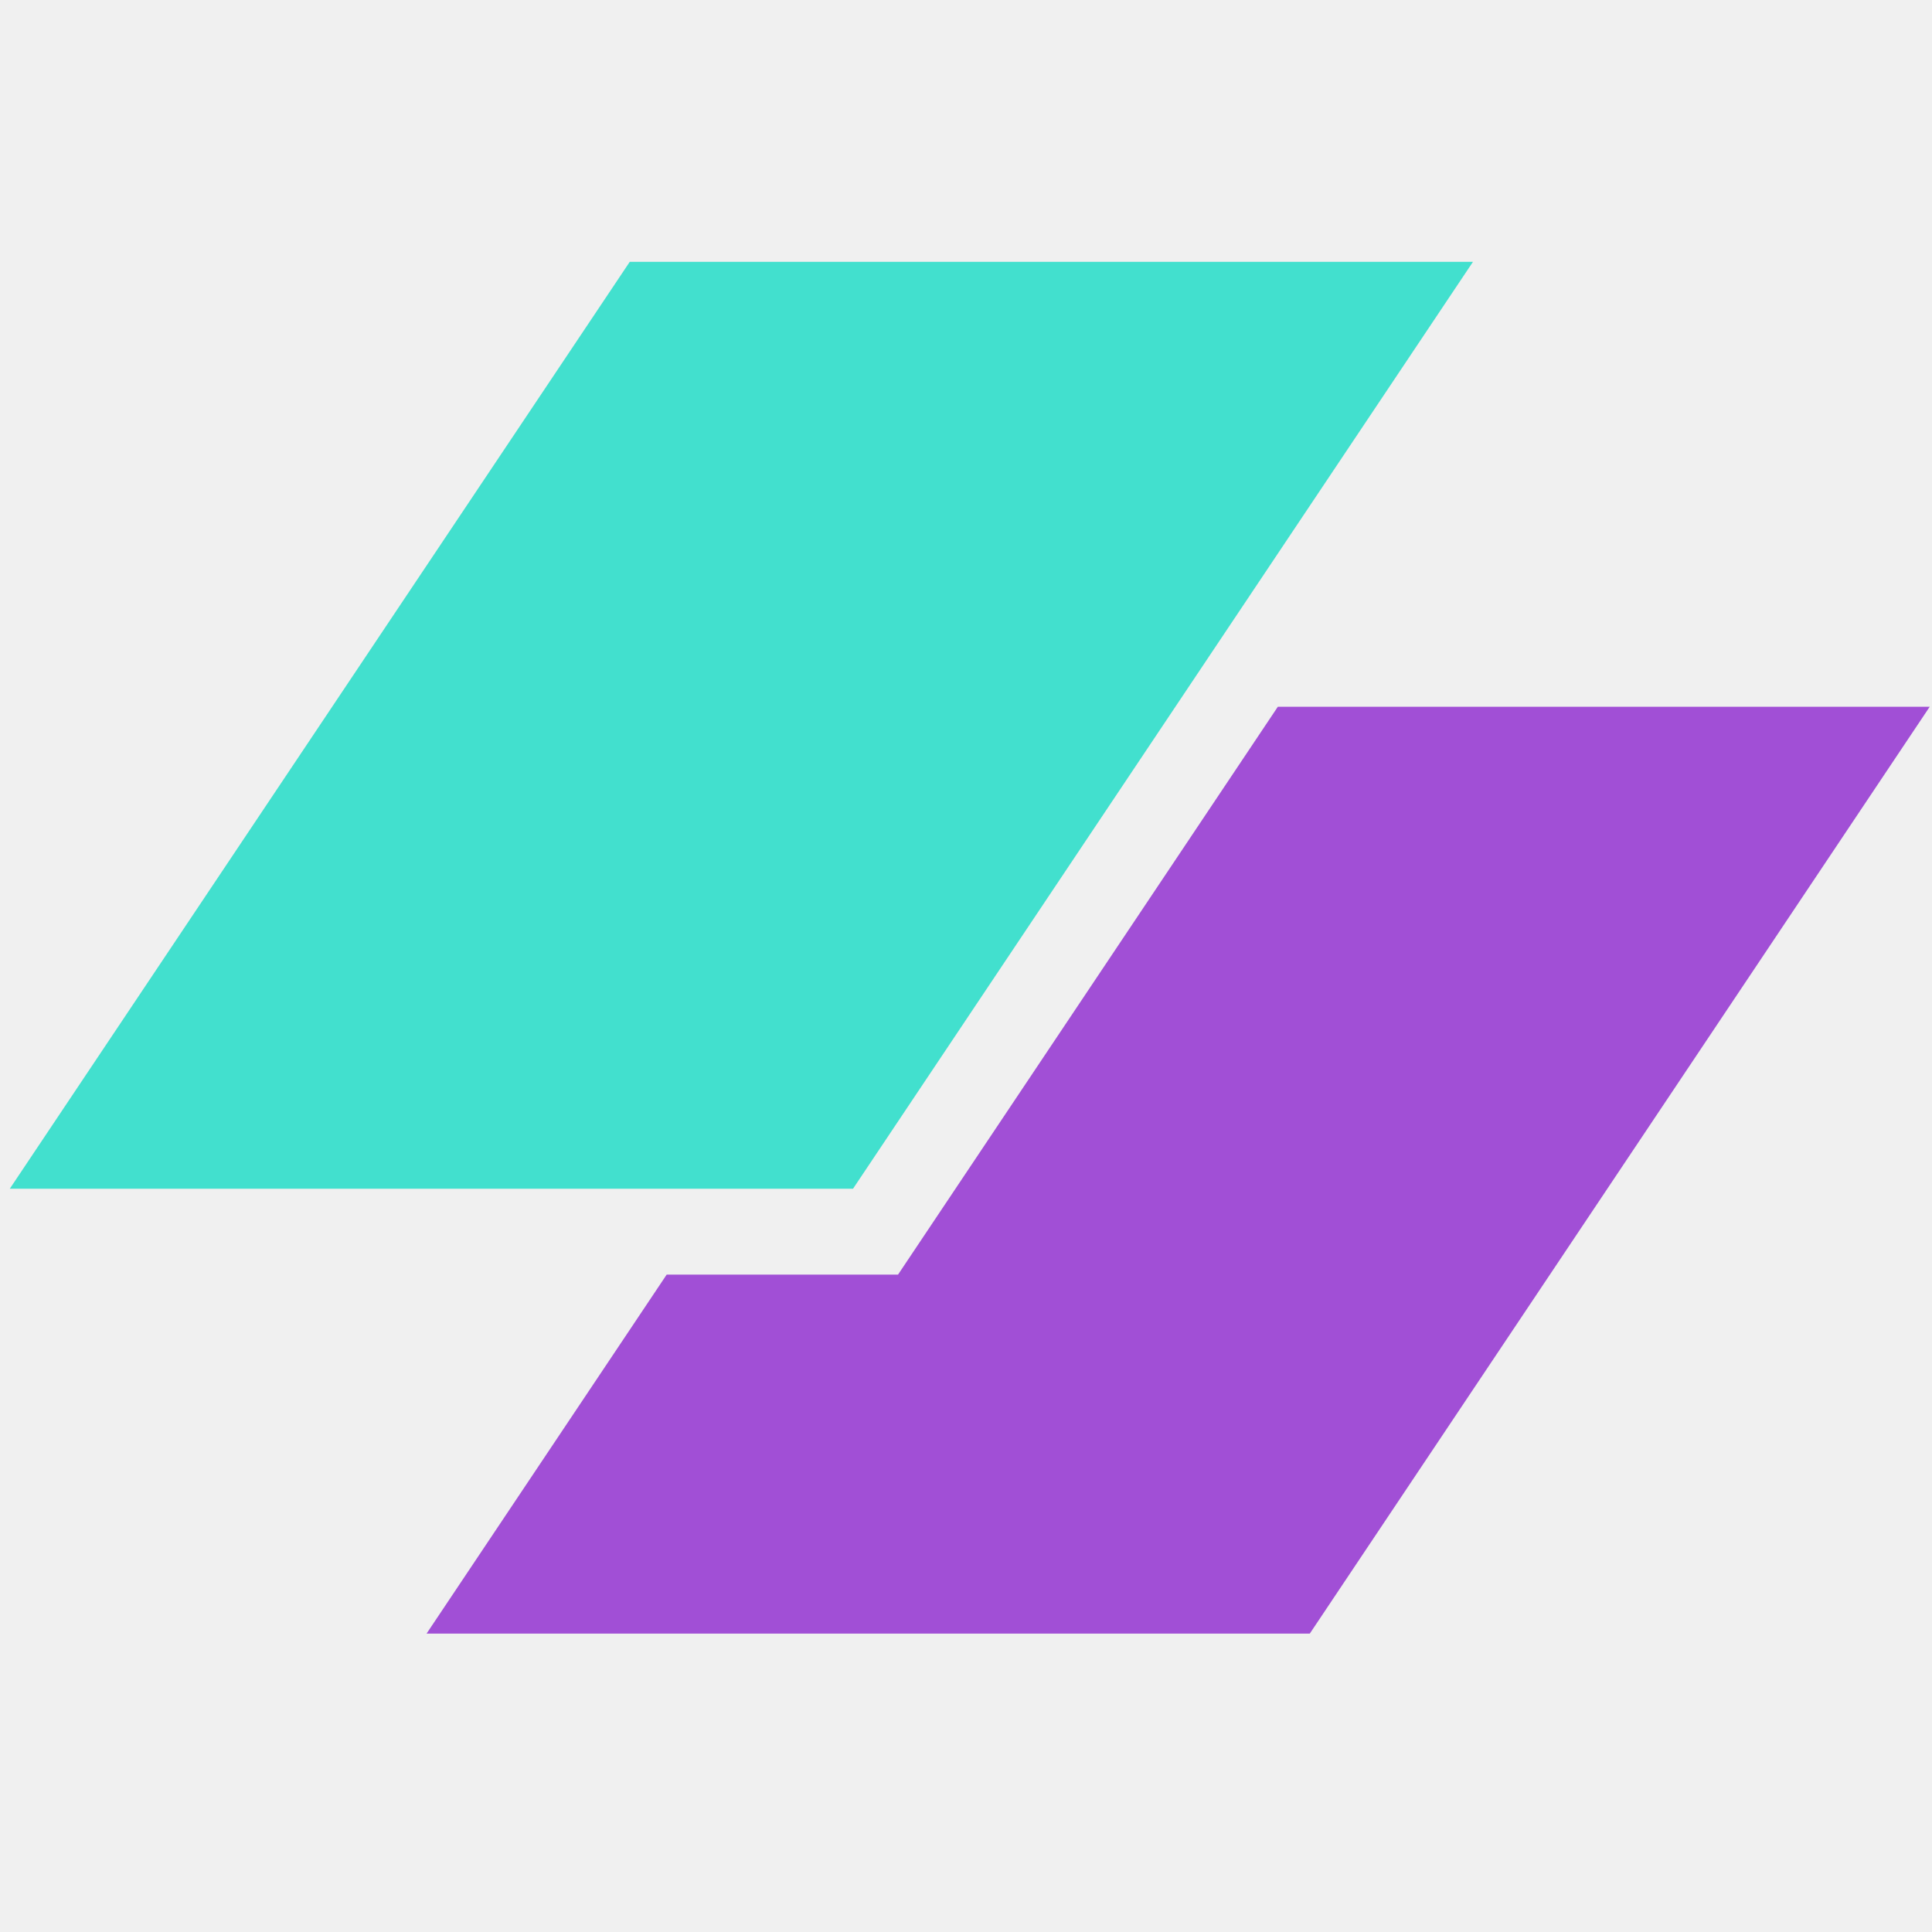
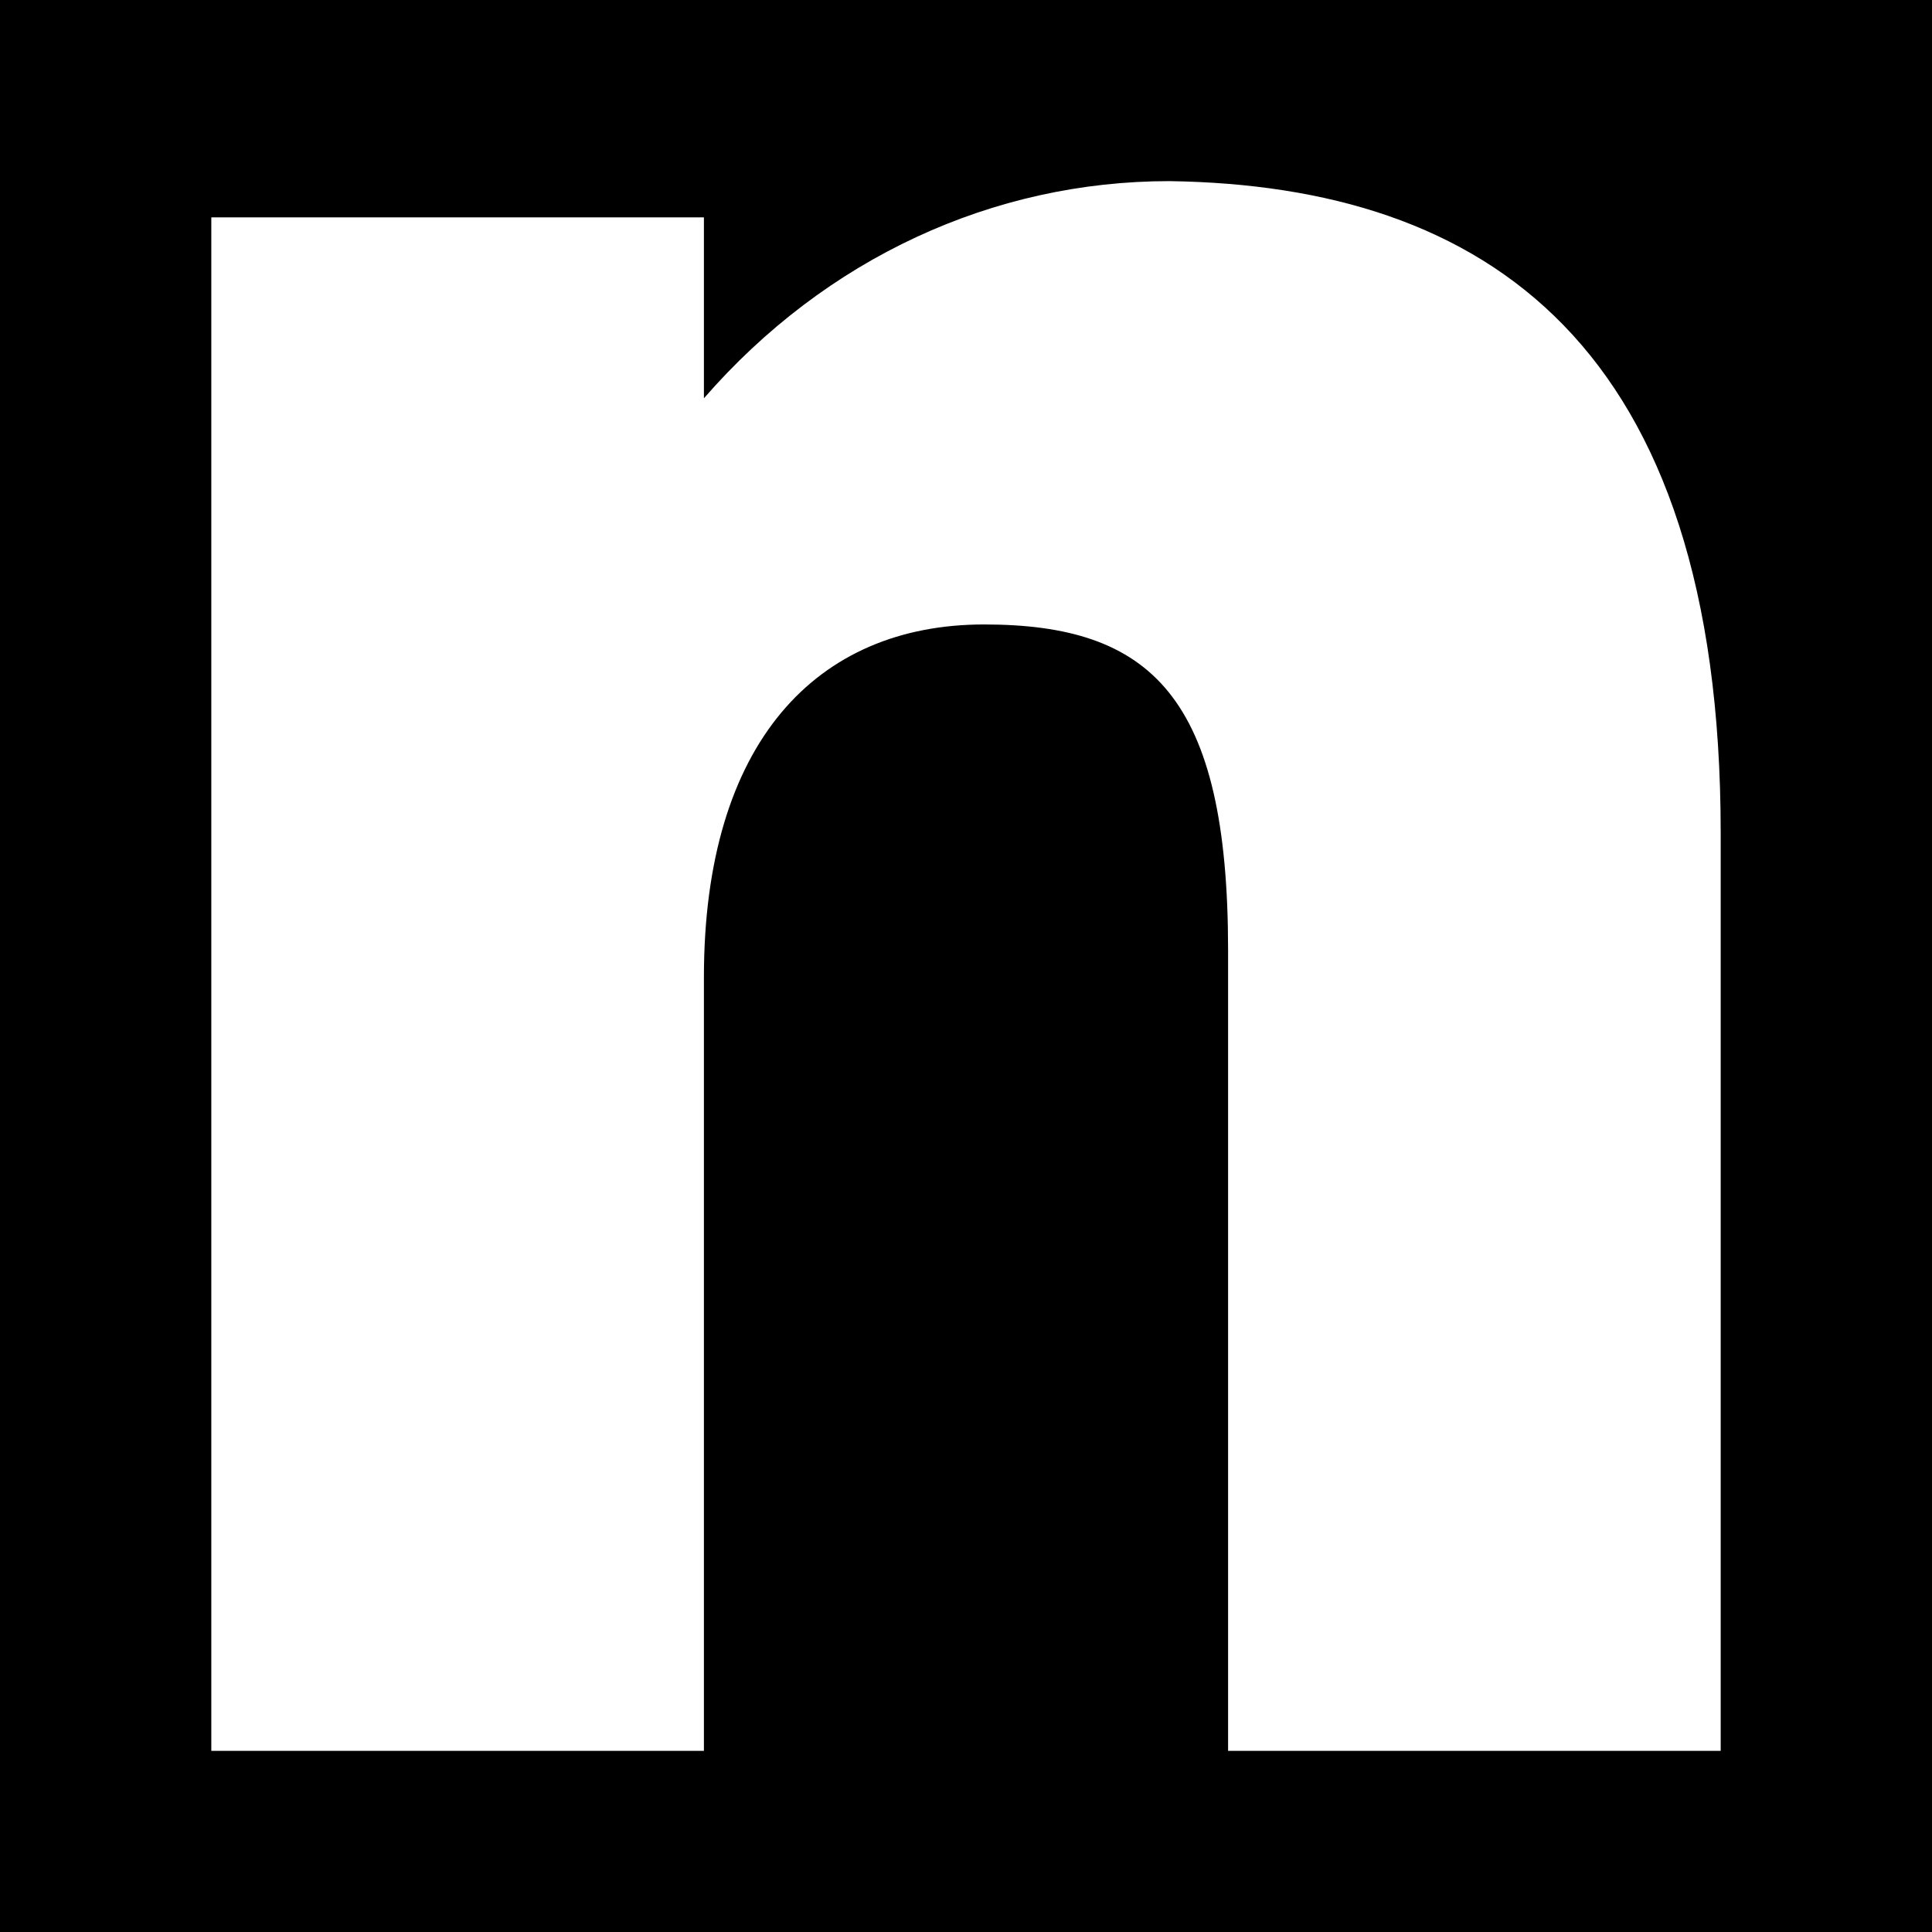
- <svg xmlns="http://www.w3.org/2000/svg" width="512" height="512" viewBox="0 0 512 512" fill="none">
-   <mask id="mask0_907_31" style="mask-type:alpha" maskUnits="userSpaceOnUse" x="0" y="0" width="512" height="512">
-     <rect width="512" height="512" rx="80" fill="#161618" />
-   </mask>
-   <g mask="url(#mask0_907_31)">
-     <path d="M166.892 69.385H390.357L226.065 315.018H2.6L166.892 69.385Z" fill="#42E0CE" />
-     <path d="M176.677 337.783L113.043 432.923H347.108L511.4 187.29H338.645L237.988 337.783H176.677Z" fill="#A14FD6" />
-   </g>
+ <svg xmlns="http://www.w3.org/2000/svg" width="32" height="32" fill="none">
+   <path d="M0 0h32v32H0z" />
+   <path d="M28.5 13.79V29h-8.159V15.738c0-4.196-1.272-5.395-4.042-5.395-2.77 0-4.64 1.948-4.64 5.844V29H3.5V3.6h8.159v2.997C13.679 4.274 16.449 3 19.369 3c5.239.075 9.131 2.697 9.131 10.79Z" />
+   <style>
+         path:first-child { fill: #000; }
+         path:nth-child(2) { fill: #fff; }
+         @media (prefers-color-scheme: dark) {
+             path:first-child { fill: #fff; }
+             path:nth-child(2) { fill: #000; }
+         }
+     </style>
</svg>
